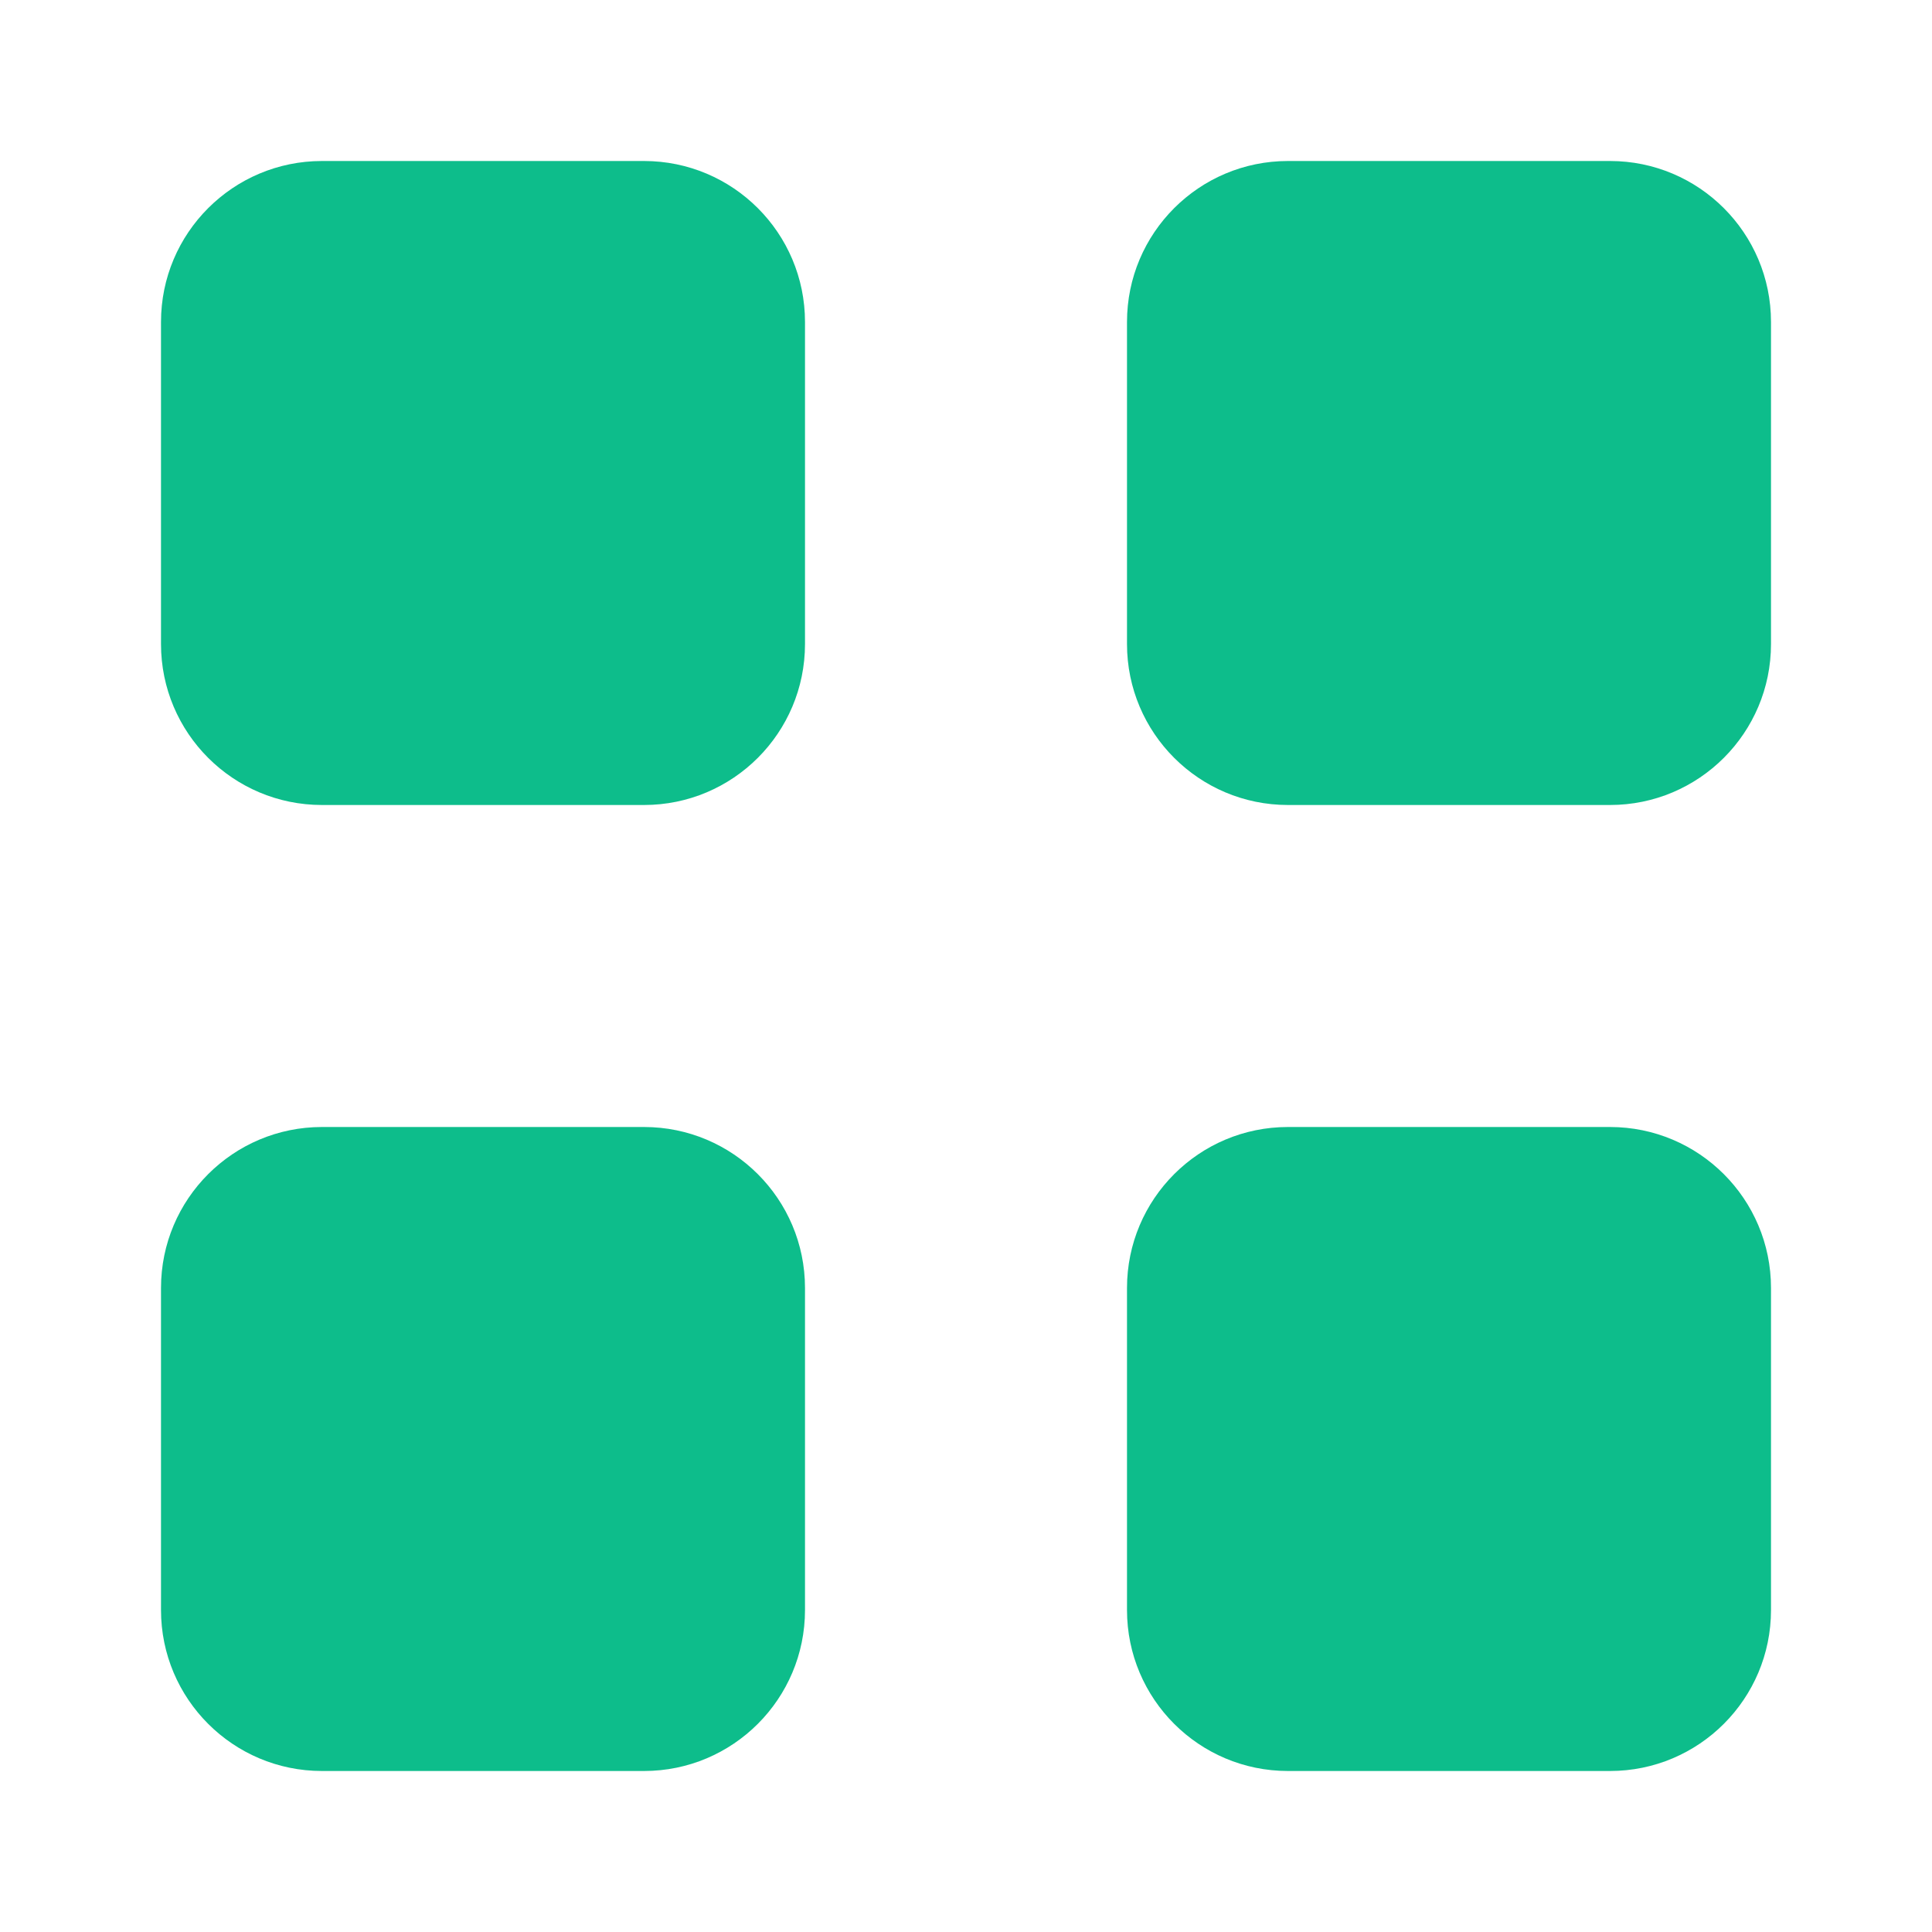
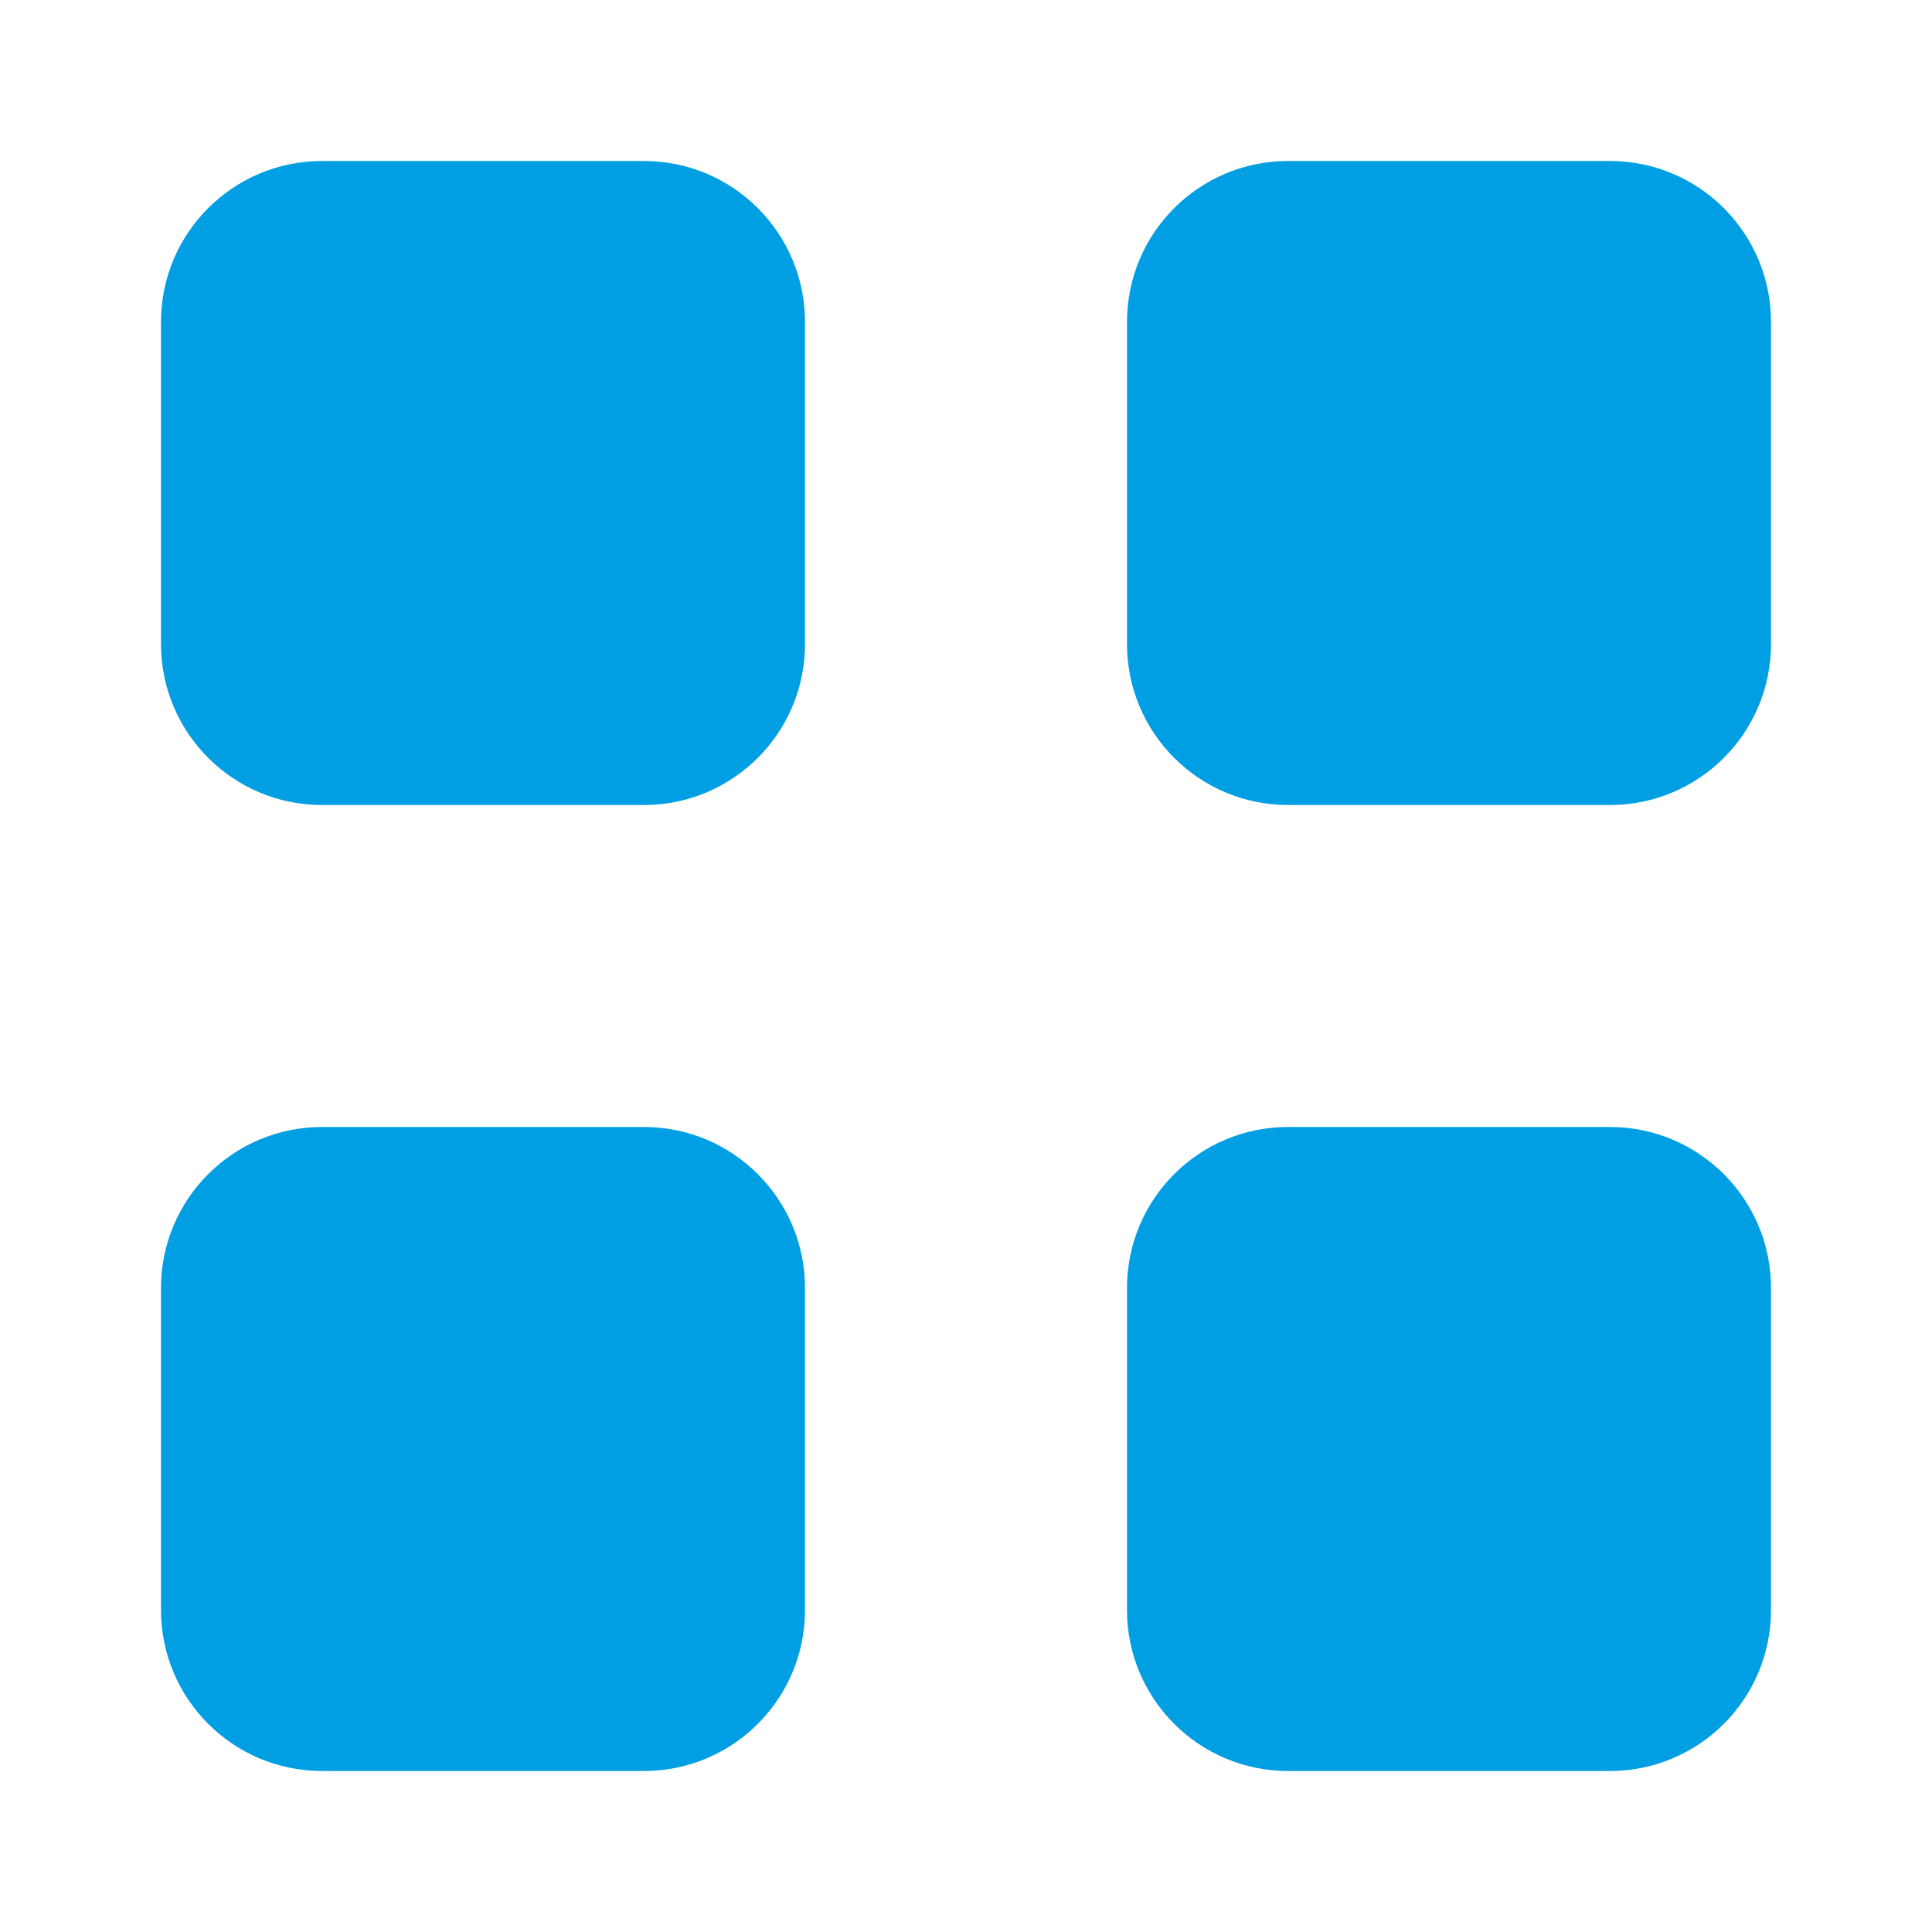
<svg xmlns="http://www.w3.org/2000/svg" width="24" height="24" viewBox="0 0 24 24" fill="none">
-   <rect x="14" y="2" width="8" height="8" rx="2" fill="#0DBD8B" />
-   <rect x="14" y="14" width="8" height="8" rx="2" fill="#0DBD8B" />
-   <rect x="2" y="14" width="8" height="8" rx="2" fill="#0DBD8B" />
-   <rect x="2" y="2" width="8" height="8" rx="2" fill="#0DBD8B" />
+   <rect x="14" y="2" width="8" height="8" rx="2" fill="#009fe3" />
+   <rect x="14" y="14" width="8" height="8" rx="2" fill="#009fe3" />
+   <rect x="2" y="14" width="8" height="8" rx="2" fill="#009fe3" />
+   <rect x="2" y="2" width="8" height="8" rx="2" fill="#009fe3" />
</svg>
